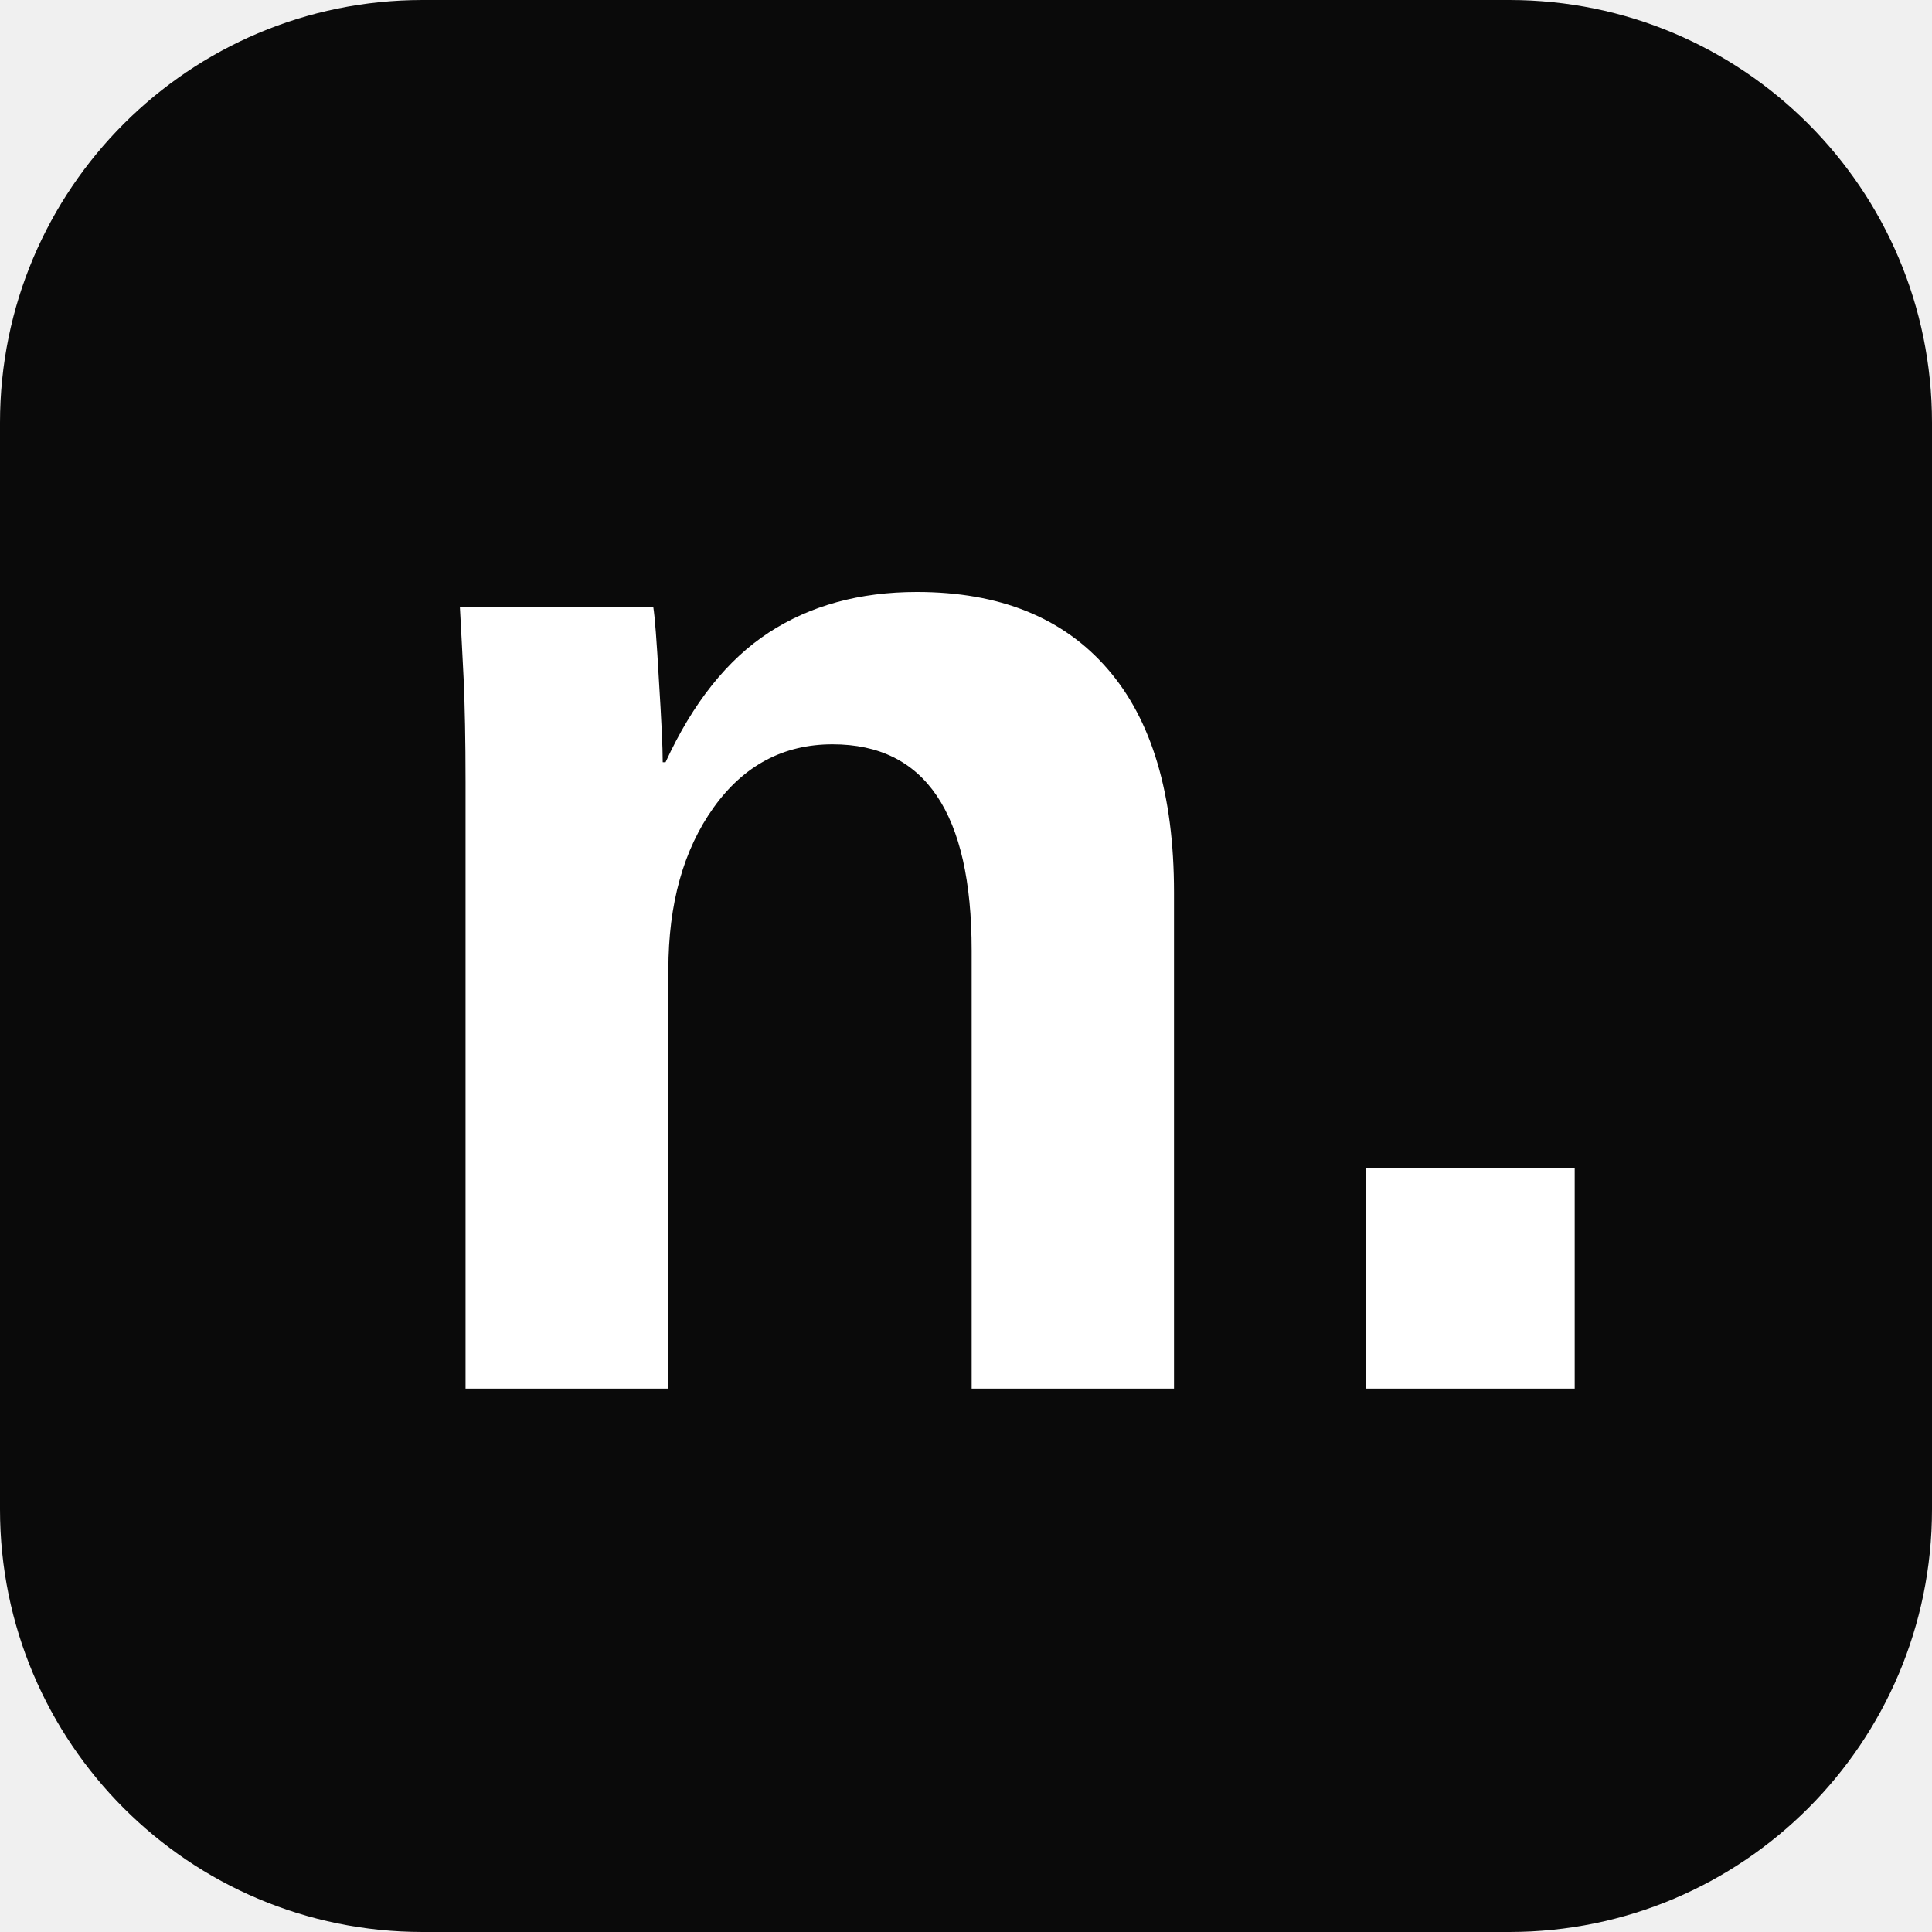
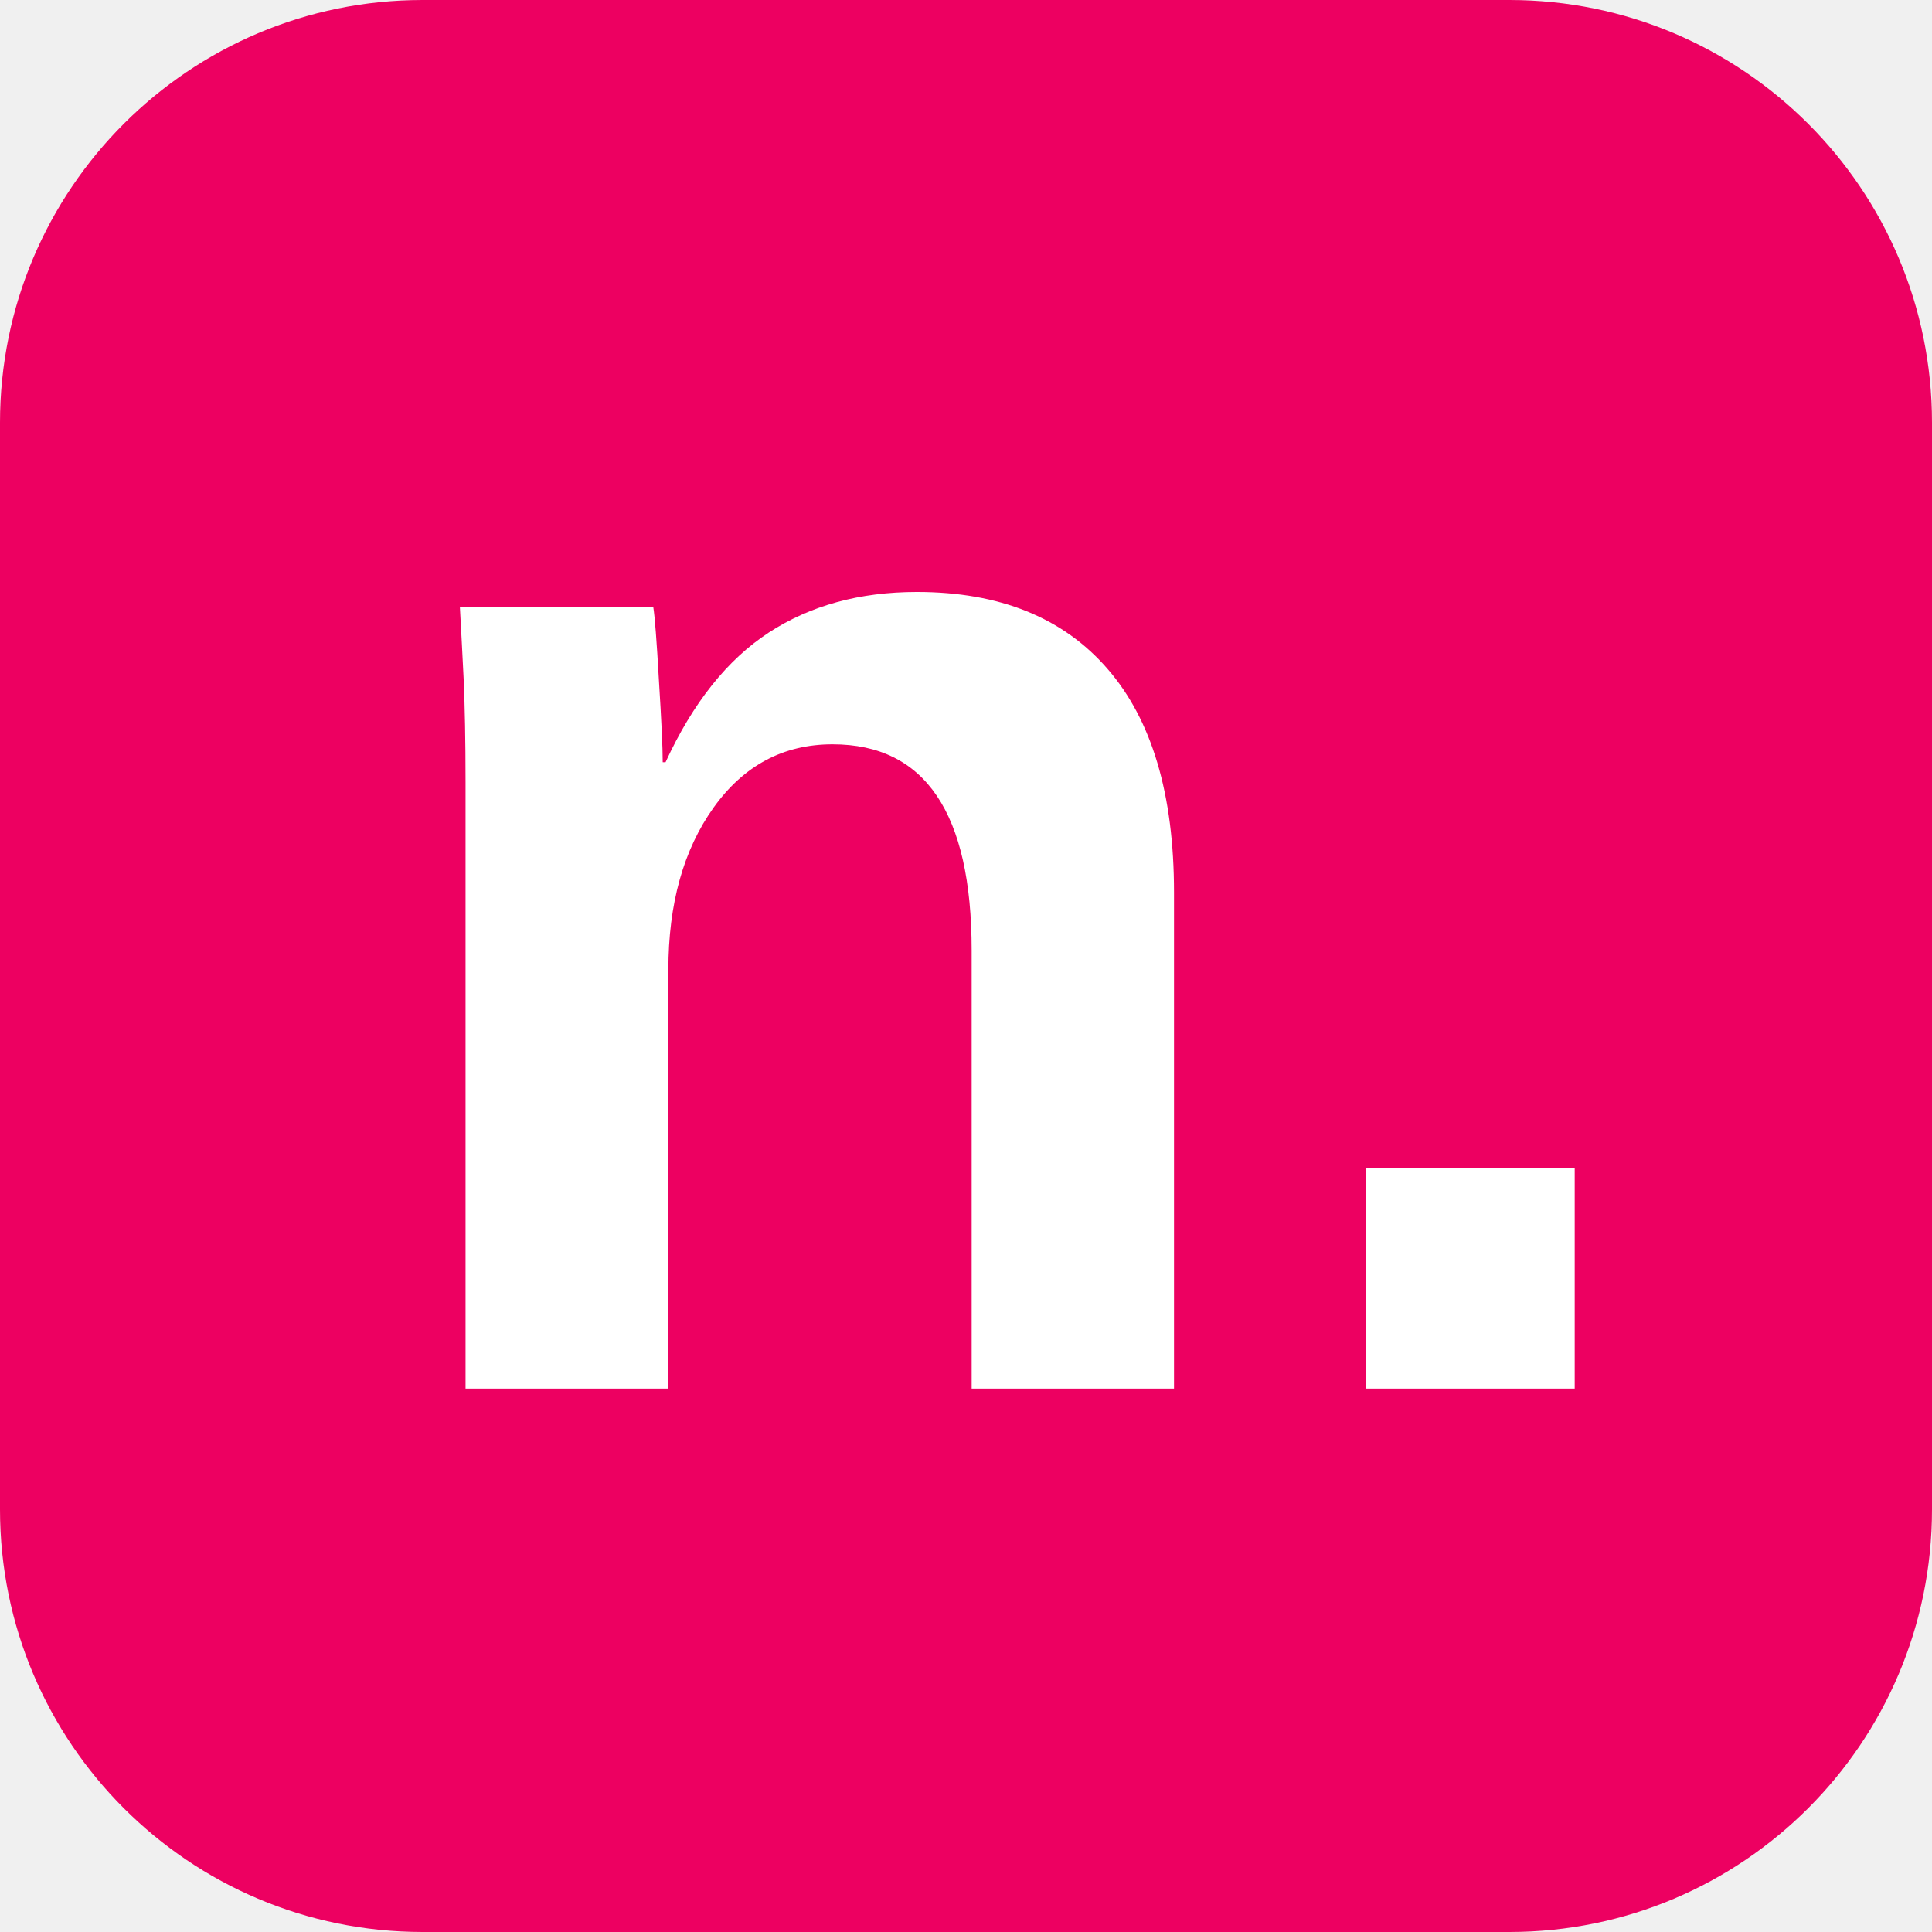
<svg xmlns="http://www.w3.org/2000/svg" viewBox="0 0 64 64">
-   <rect width="64" height="64" rx="14" fill="#0a0a0a" />
+   <rect width="64" height="64" rx="14" fill="#ed0061" />
  <text x="12" y="46" font-family="Arial,sans-serif" font-weight="900" font-size="49" fill="white">n.</text>
</svg>
